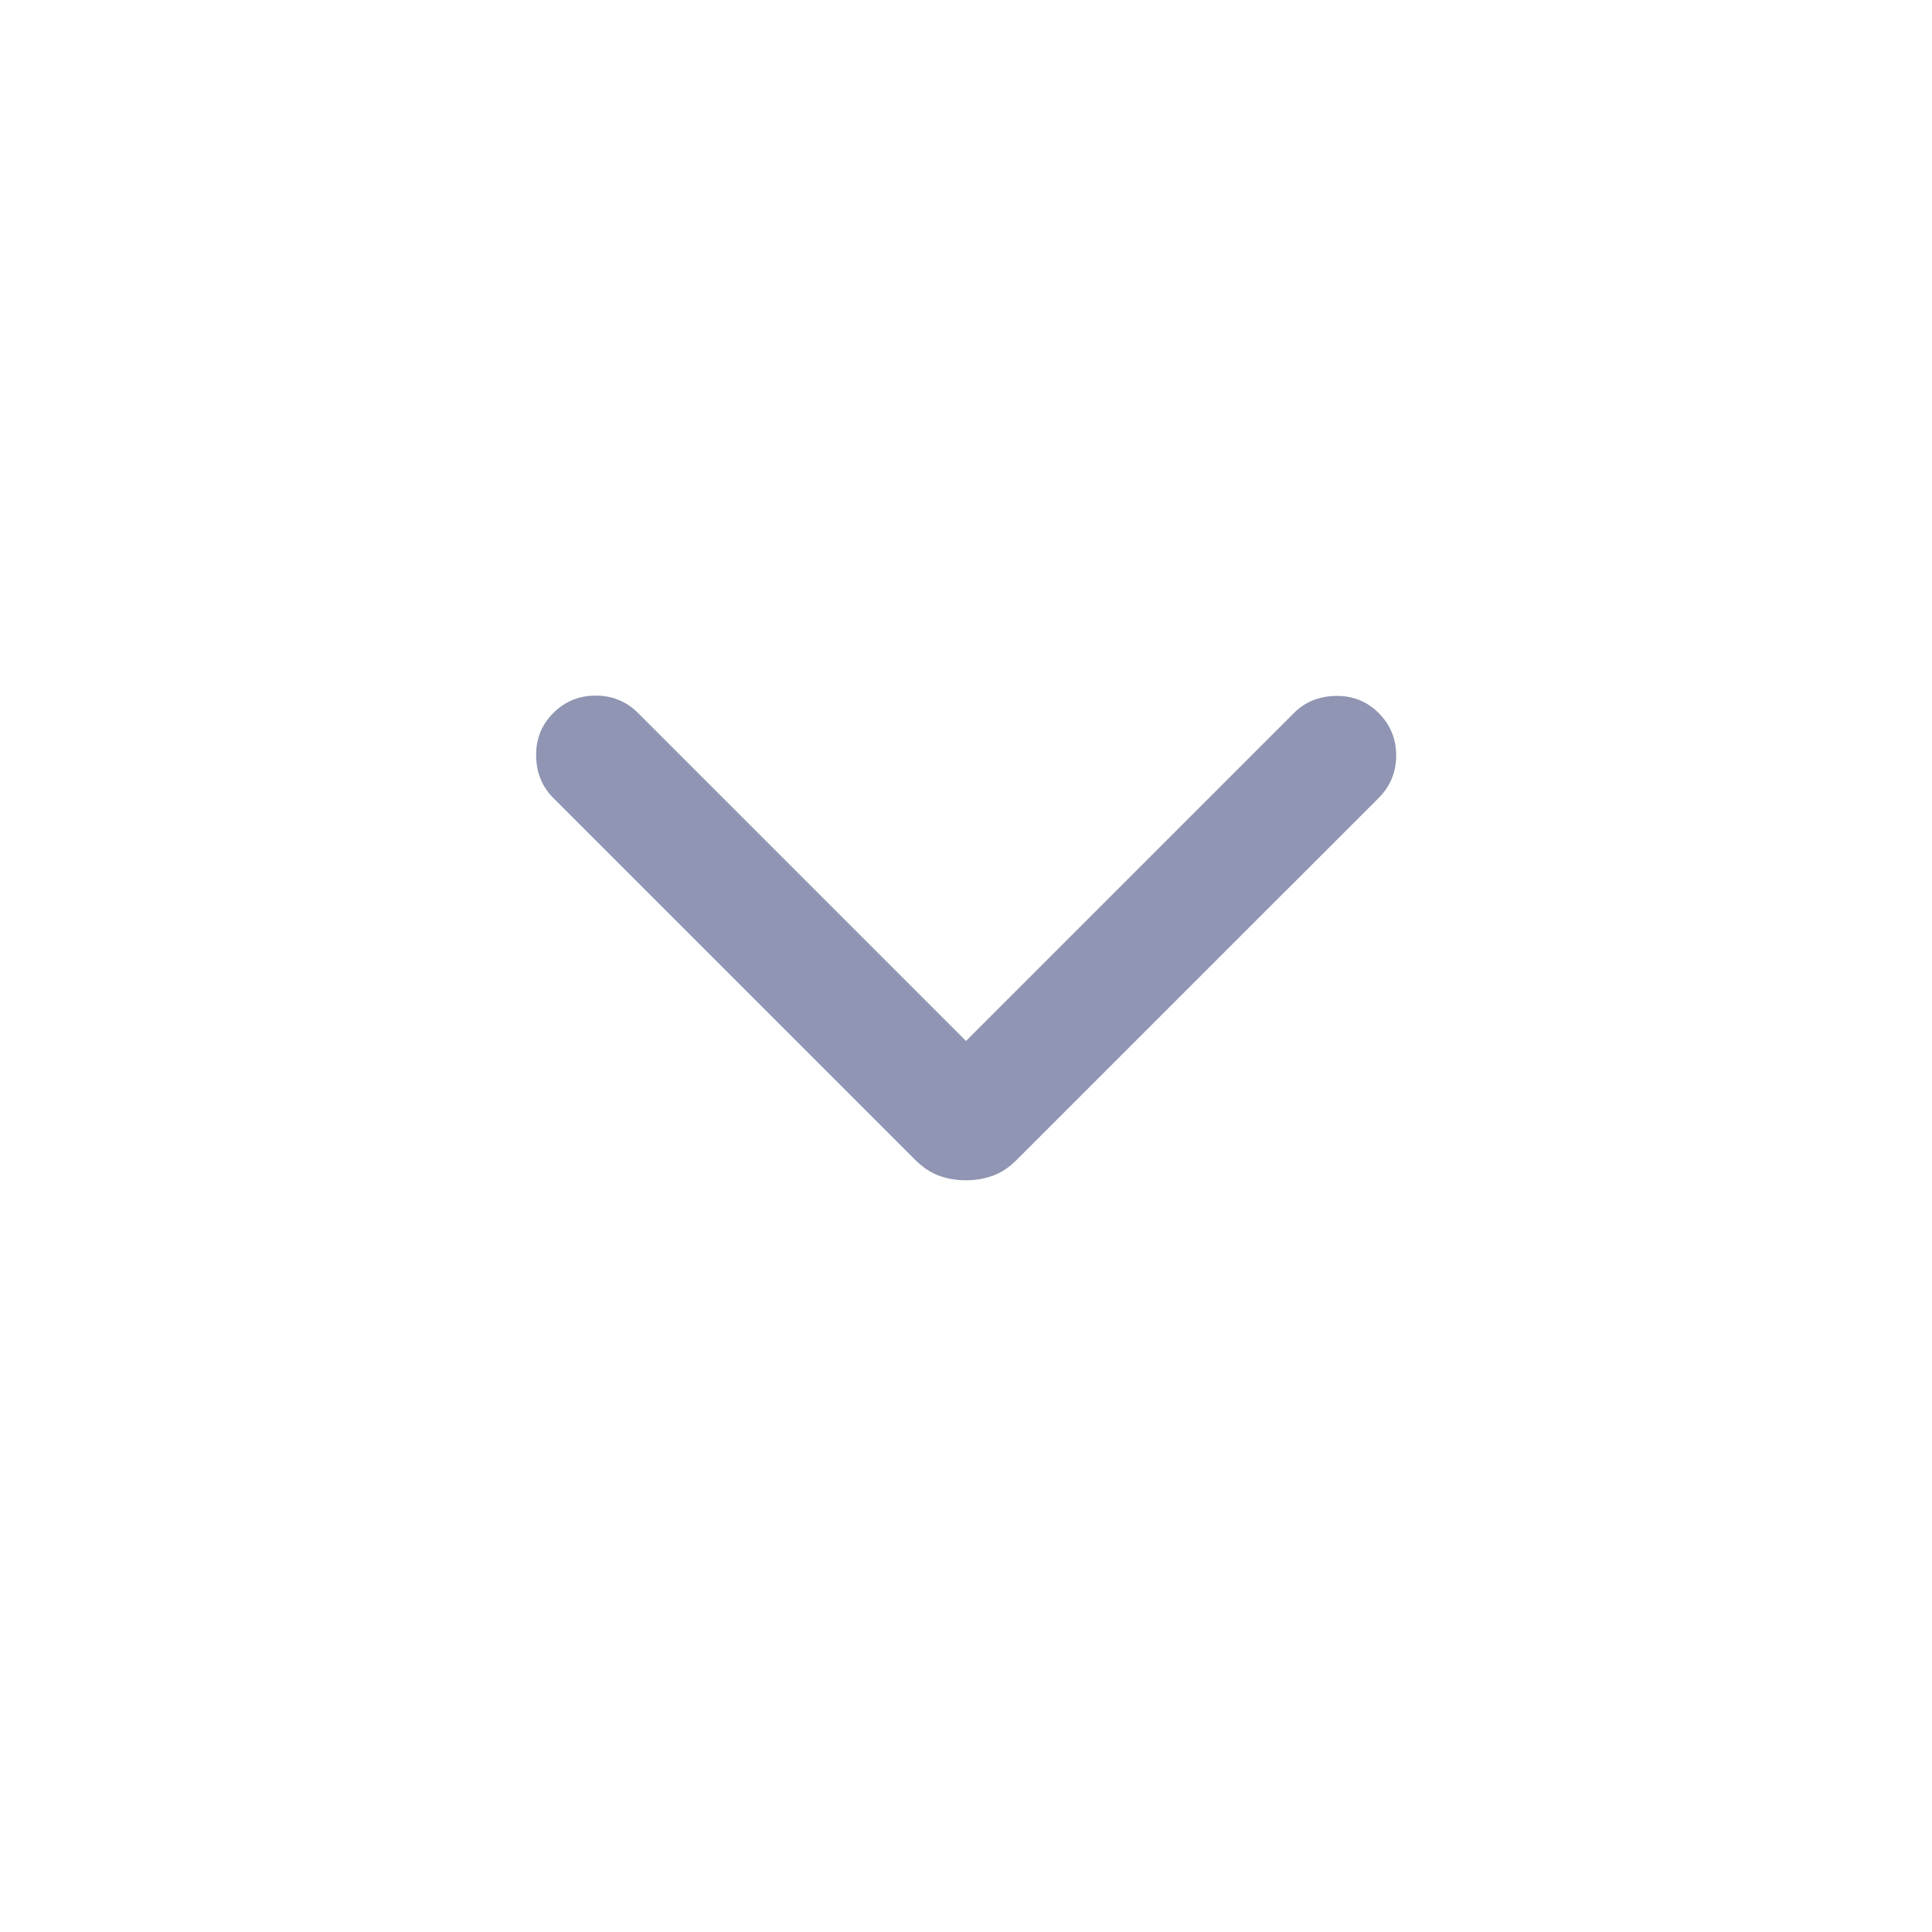
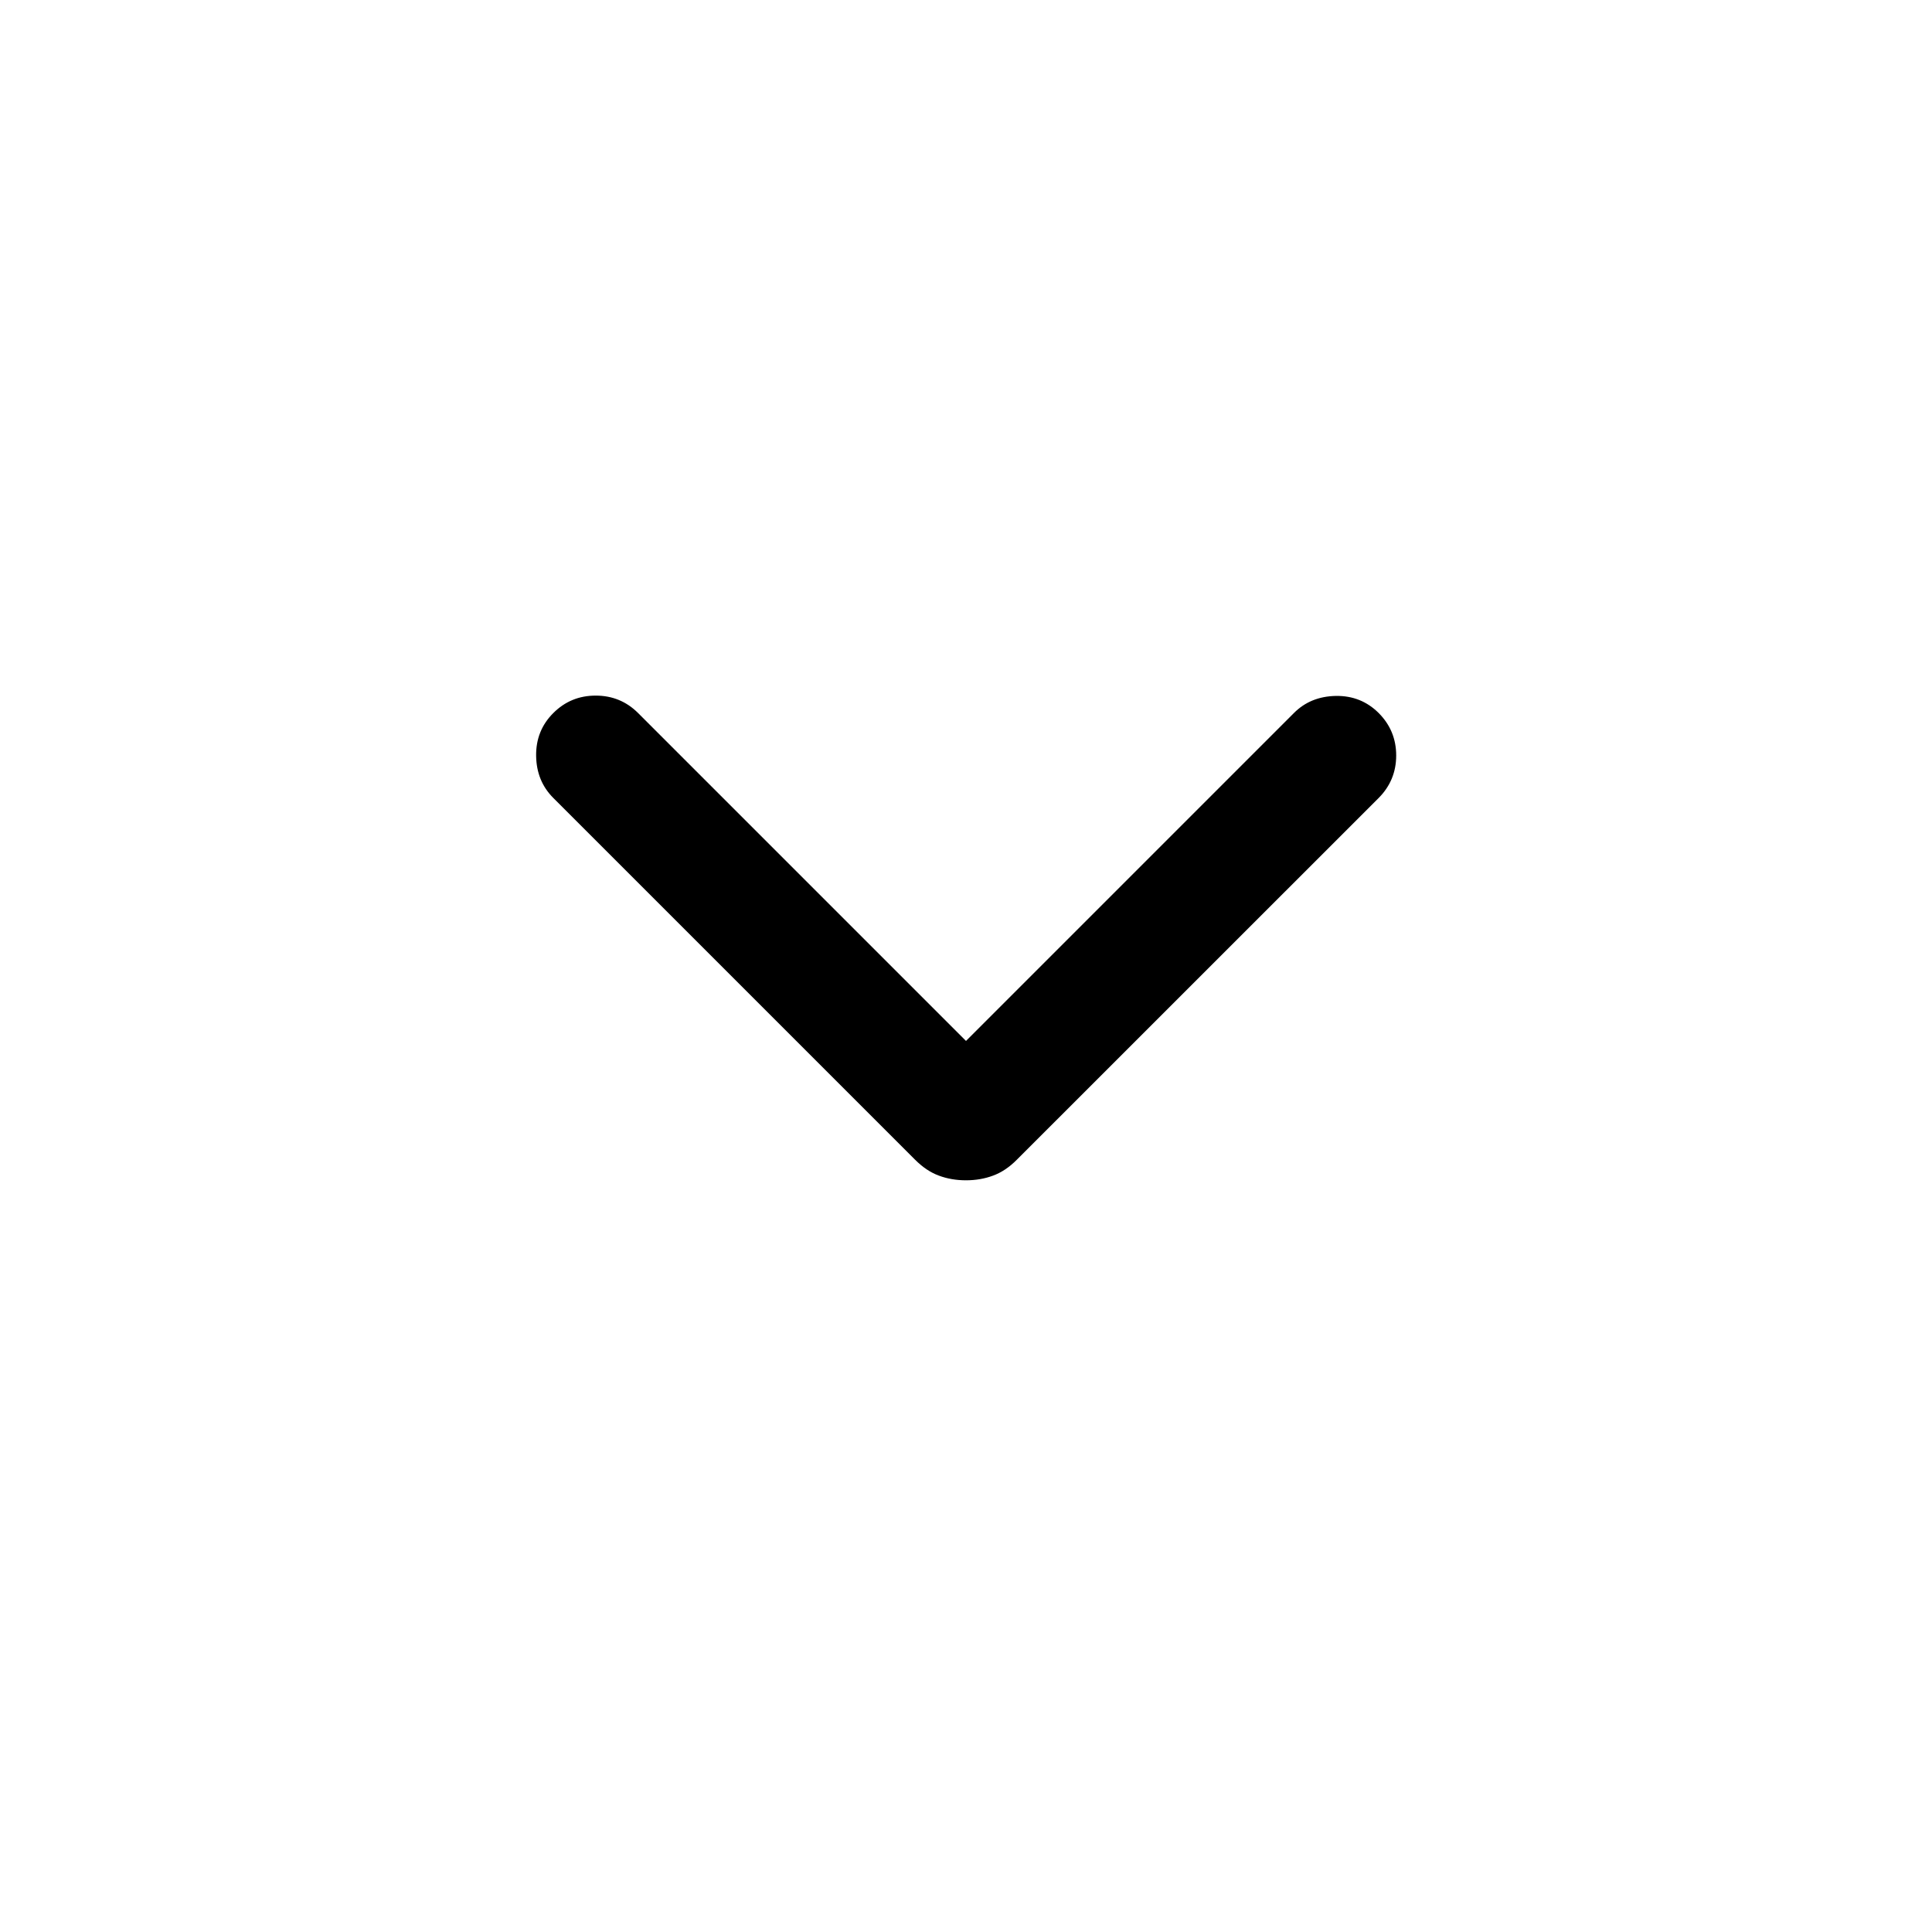
- <svg xmlns="http://www.w3.org/2000/svg" width="24" height="24" viewBox="0 0 24 24" fill="none">
-   <path d="M12 14.662C11.879 14.662 11.767 14.643 11.663 14.604C11.559 14.566 11.461 14.5 11.367 14.406L6.873 9.912C6.734 9.773 6.663 9.599 6.66 9.39C6.657 9.18 6.728 9.003 6.873 8.858C7.018 8.713 7.193 8.641 7.4 8.641C7.606 8.641 7.782 8.713 7.927 8.858L12 12.931L16.073 8.858C16.211 8.719 16.385 8.649 16.595 8.645C16.805 8.642 16.982 8.713 17.127 8.858C17.271 9.003 17.344 9.178 17.344 9.385C17.344 9.591 17.271 9.767 17.127 9.912L12.632 14.406C12.539 14.5 12.44 14.566 12.336 14.604C12.232 14.643 12.12 14.662 12 14.662Z" fill="#8F95B2" />
+ <svg xmlns="http://www.w3.org/2000/svg" width="current" height="current" viewBox="0 0 24 24" fill="currentColor">
+   <path d="M12 14.662C11.879 14.662 11.767 14.643 11.663 14.604C11.559 14.566 11.461 14.5 11.367 14.406L6.873 9.912C6.734 9.773 6.663 9.599 6.66 9.39C6.657 9.18 6.728 9.003 6.873 8.858C7.018 8.713 7.193 8.641 7.4 8.641C7.606 8.641 7.782 8.713 7.927 8.858L12 12.931L16.073 8.858C16.211 8.719 16.385 8.649 16.595 8.645C16.805 8.642 16.982 8.713 17.127 8.858C17.271 9.003 17.344 9.178 17.344 9.385C17.344 9.591 17.271 9.767 17.127 9.912L12.632 14.406C12.539 14.5 12.44 14.566 12.336 14.604C12.232 14.643 12.12 14.662 12 14.662Z" fill="currentColor" />
</svg>
